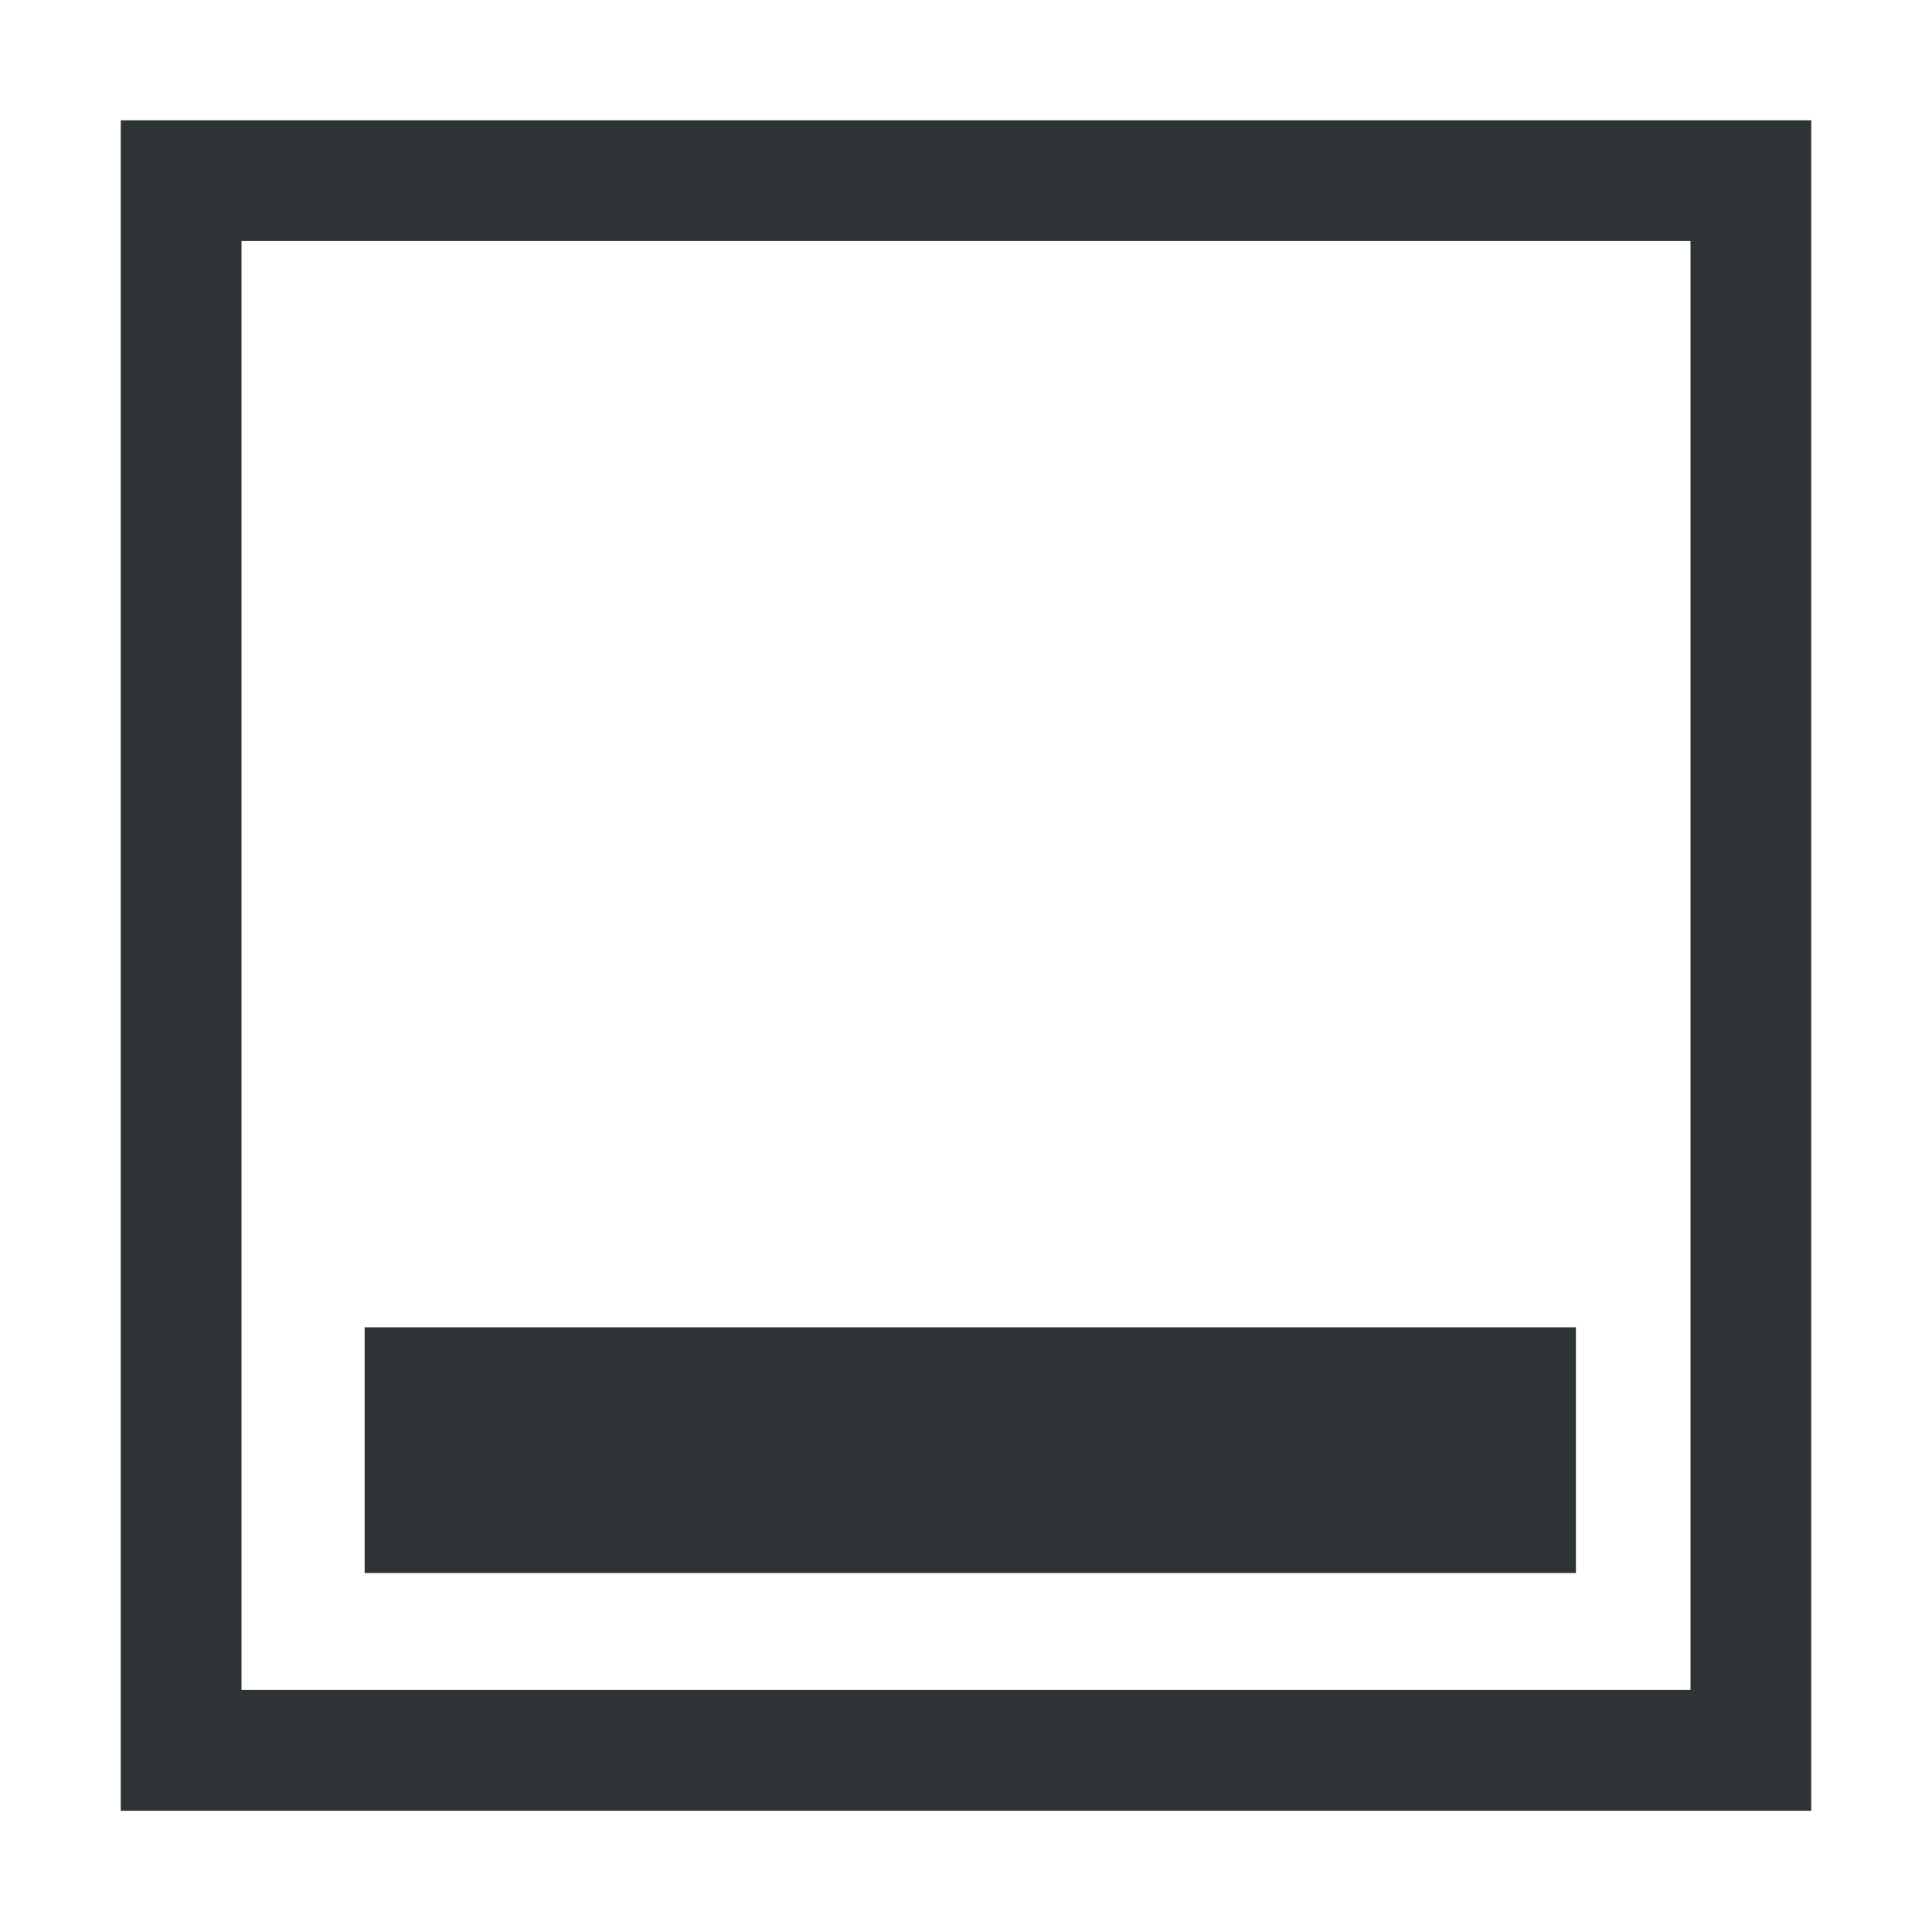
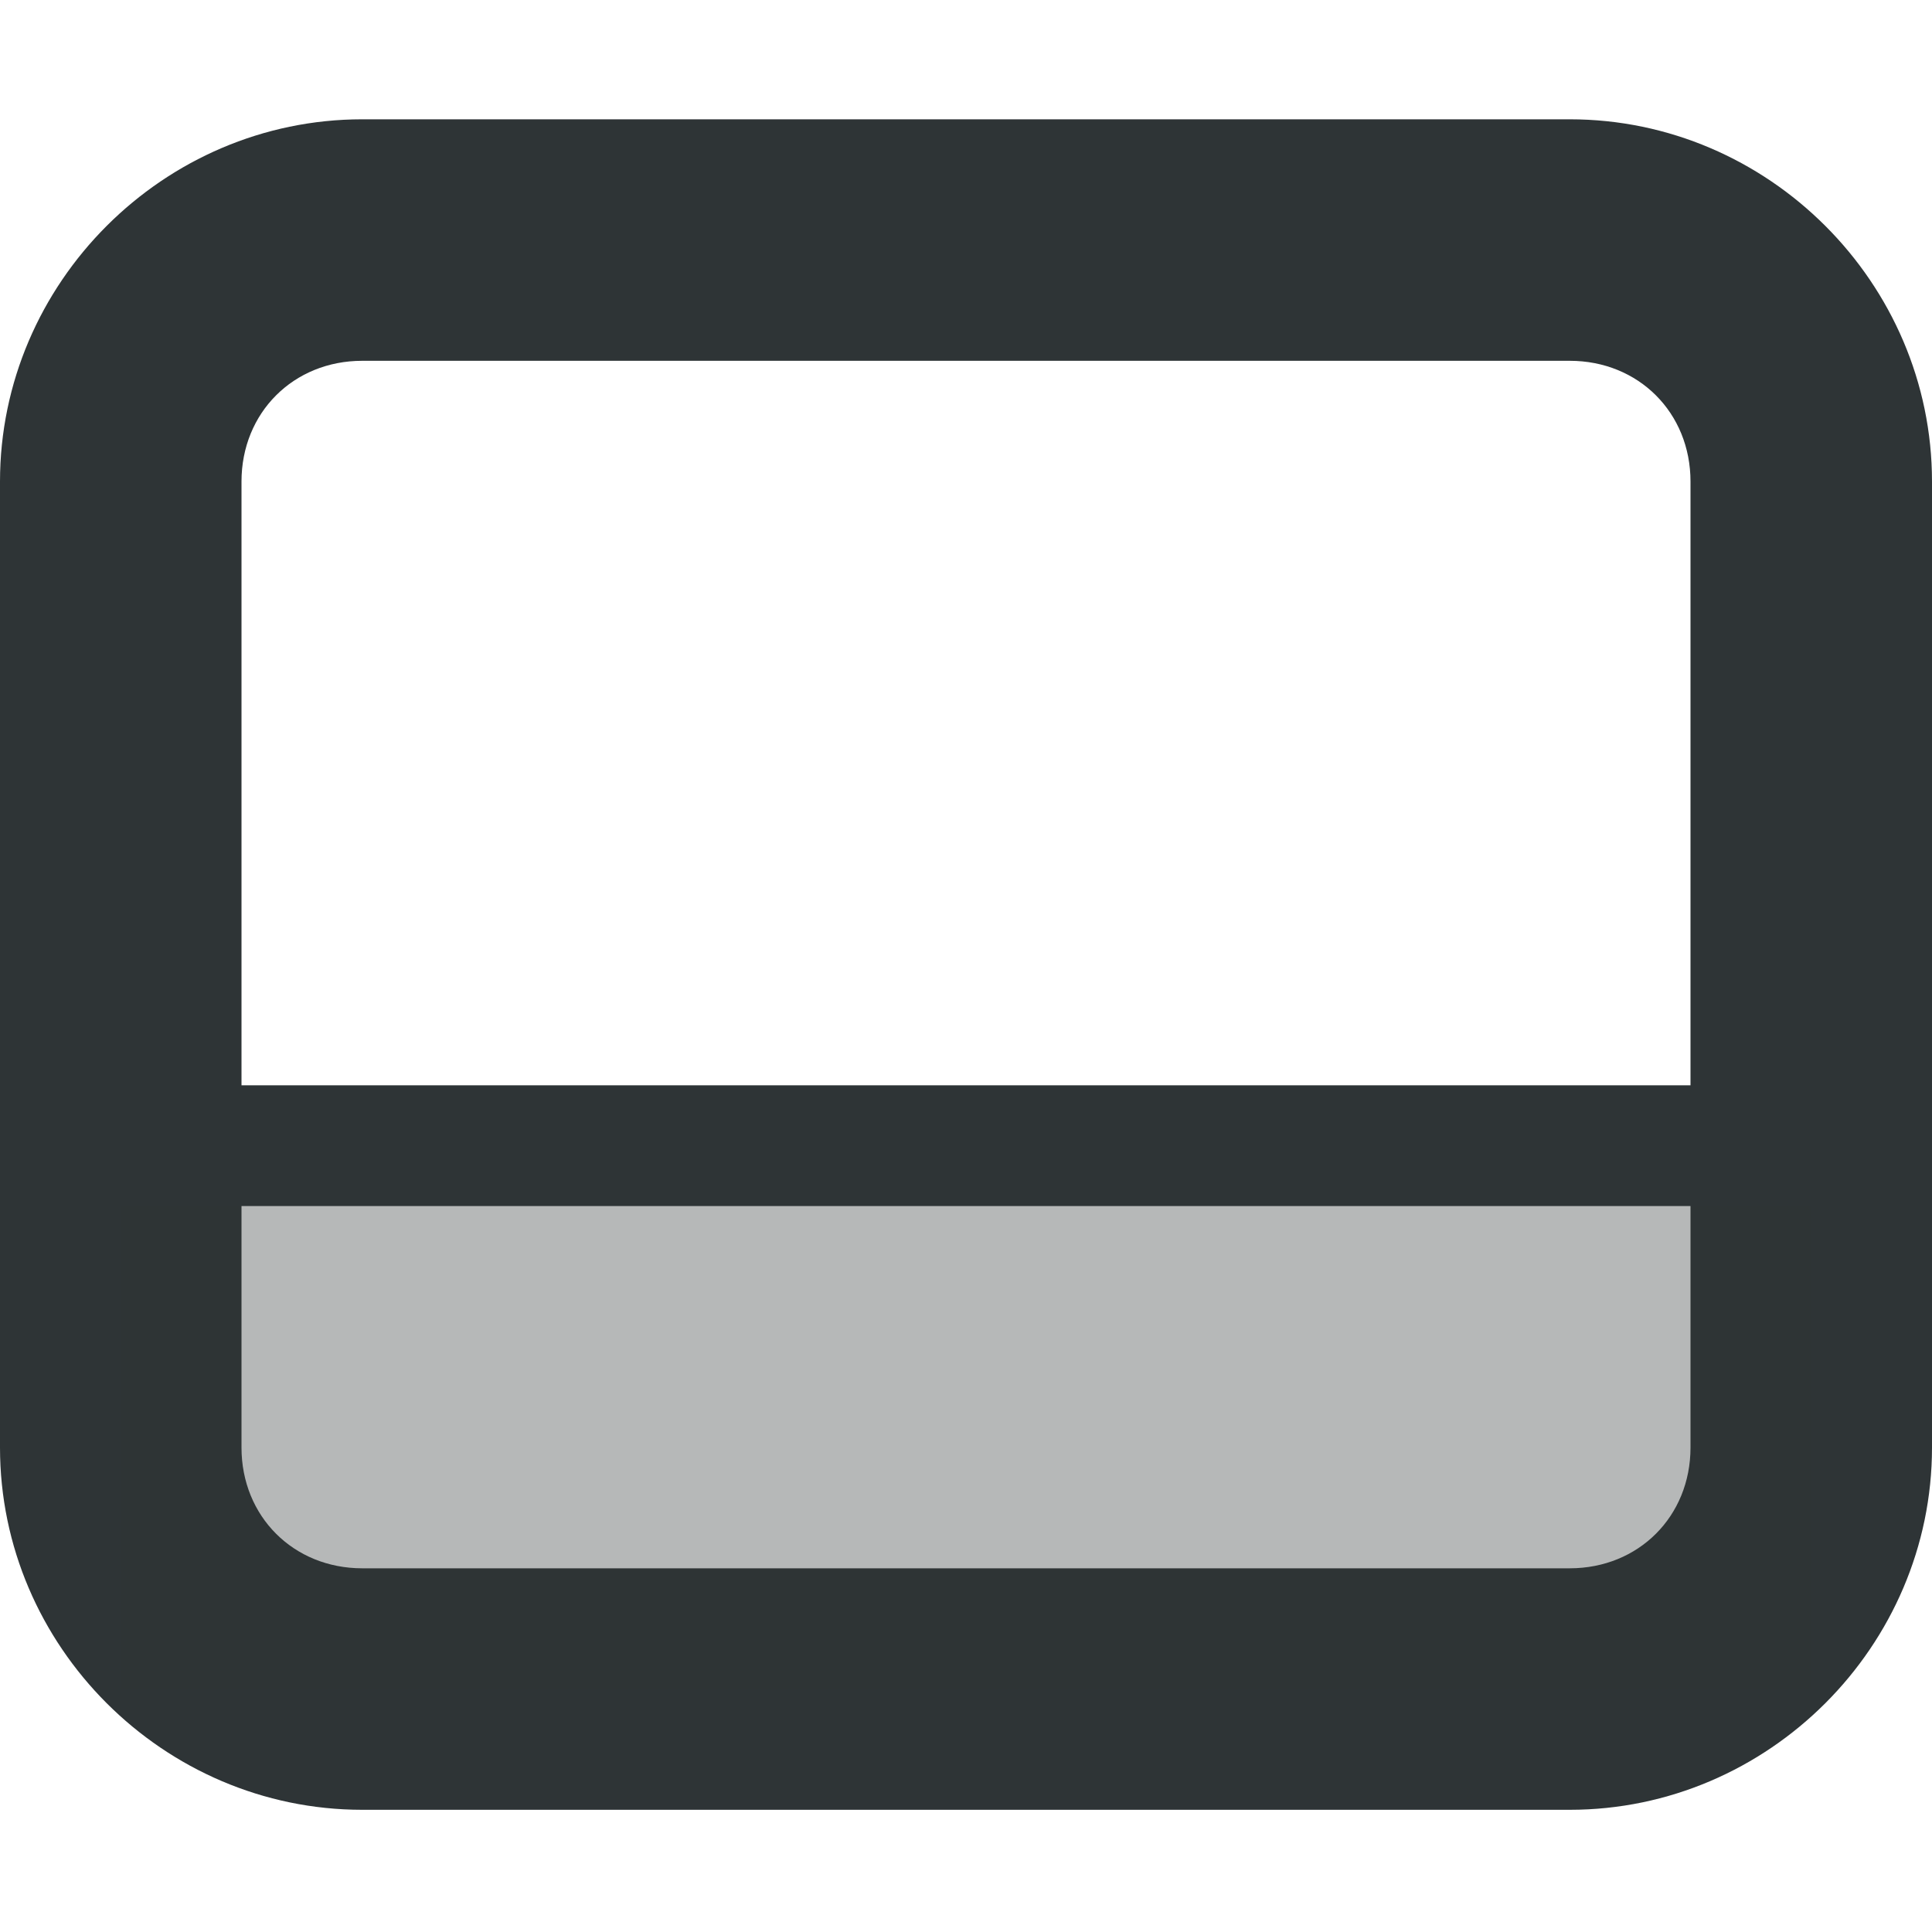
<svg xmlns="http://www.w3.org/2000/svg" height="16px" viewBox="0 0 16 16" width="16px">
  <filter id="a" height="100%" width="100%" x="0%" y="0%">
    <feColorMatrix in="SourceGraphic" type="matrix" values="0 0 0 0 1 0 0 0 0 1 0 0 0 0 1 0 0 0 1 0" />
  </filter>
  <mask id="b">
    <g filter="url(#a)">
      <path d="m 0 0 h 16 v 16 h -16 z" fill-opacity="0.3" />
    </g>
  </mask>
  <clipPath id="c">
-     <path d="m 0 0 h 1024 v 800 h -1024 z" />
+     <path d="m 0 0 h 800 v 800 h -800 z" />
  </clipPath>
  <mask id="d">
    <g filter="url(#a)">
-       <path d="m 0 0 h 16 v 16 h -16 z" fill-opacity="0.05" />
+       <path d="m 0 0 h 16 v 16 h -16 z" fill-opacity="0.35" />
    </g>
  </mask>
  <clipPath id="e">
-     <path d="m 0 0 h 1024 v 800 h -1024 z" />
+     <path d="m 0 0 h 800 v 800 h -800 z" />
  </clipPath>
  <mask id="f">
    <g filter="url(#a)">
-       <path d="m 0 0 h 16 v 16 h -16 z" fill-opacity="0.05" />
+       <path d="m 0 0 h 16 v 16 h -16 z" fill-opacity="0.35" />
    </g>
  </mask>
  <clipPath id="g">
-     <path d="m 0 0 h 1024 v 800 h -1024 z" />
+     <path d="m 0 0 h 800 v 800 h -800 z" />
  </clipPath>
  <mask id="h">
    <g filter="url(#a)">
-       <path d="m 0 0 h 16 v 16 h -16 z" fill-opacity="0.05" />
+       <path d="m 0 0 h 16 v 16 h -16 z" fill-opacity="0.35" />
    </g>
  </mask>
  <clipPath id="i">
-     <path d="m 0 0 h 1024 v 800 h -1024 z" />
+     <path d="m 0 0 h 800 v 800 h -800 z" />
  </clipPath>
  <mask id="j">
    <g filter="url(#a)">
-       <path d="m 0 0 h 16 v 16 h -16 z" fill-opacity="0.05" />
+       <path d="m 0 0 h 16 v 16 h -16 z" fill-opacity="0.35" />
    </g>
  </mask>
  <clipPath id="k">
-     <path d="m 0 0 h 1024 v 800 h -1024 z" />
+     <path d="m 0 0 h 800 v 800 h -800 z" />
  </clipPath>
-   <mask id="l">
-     <g filter="url(#a)">
-       <path d="m 0 0 h 16 v 16 h -16 z" fill-opacity="0.05" />
-     </g>
-   </mask>
-   <clipPath id="m">
-     <path d="m 0 0 h 1024 v 800 h -1024 z" />
-   </clipPath>
-   <mask id="n">
-     <g filter="url(#a)">
-       <path d="m 0 0 h 16 v 16 h -16 z" fill-opacity="0.05" />
-     </g>
-   </mask>
-   <clipPath id="o">
-     <path d="m 0 0 h 1024 v 800 h -1024 z" />
-   </clipPath>
-   <mask id="p">
-     <g filter="url(#a)">
-       <path d="m 0 0 h 16 v 16 h -16 z" fill-opacity="0.3" />
-     </g>
-   </mask>
-   <clipPath id="q">
-     <path d="m 0 0 h 1024 v 800 h -1024 z" />
-   </clipPath>
-   <mask id="r">
-     <g filter="url(#a)">
-       <path d="m 0 0 h 16 v 16 h -16 z" fill-opacity="0.5" />
-     </g>
-   </mask>
-   <clipPath id="s">
-     <path d="m 0 0 h 1024 v 800 h -1024 z" />
-   </clipPath>
-   <mask id="t">
-     <g filter="url(#a)">
-       <path d="m 0 0 h 16 v 16 h -16 z" fill-opacity="0.4" />
-     </g>
-   </mask>
-   <clipPath id="u">
-     <path d="m 0 0 h 1024 v 800 h -1024 z" />
-   </clipPath>
-   <mask id="v">
-     <g filter="url(#a)">
-       <path d="m 0 0 h 16 v 16 h -16 z" fill-opacity="0.4" />
-     </g>
-   </mask>
-   <clipPath id="w">
-     <path d="m 0 0 h 1024 v 800 h -1024 z" />
-   </clipPath>
-   <mask id="x">
-     <g filter="url(#a)">
-       <path d="m 0 0 h 16 v 16 h -16 z" fill-opacity="0.5" />
-     </g>
-   </mask>
-   <clipPath id="y">
-     <path d="m 0 0 h 1024 v 800 h -1024 z" />
-   </clipPath>
-   <mask id="z">
-     <g filter="url(#a)">
-       <path d="m 0 0 h 16 v 16 h -16 z" fill-opacity="0.5" />
-     </g>
-   </mask>
-   <clipPath id="A">
-     <path d="m 0 0 h 1024 v 800 h -1024 z" />
-   </clipPath>
-   <path d="m 15 0.996 v 14 h -14 v -14 z m -1 1 h -12 v 12 h 12 z m 0 0" fill="#2e3436" />
-   <path d="m 13.051 10.992 h -10.031 v 2.035 h 10.031 z m 0 0" fill="#2e3436" />
-   <g clip-path="url(#c)" mask="url(#b)" transform="matrix(1 0 0 1 -580 -664)">
-     <path d="m 562.461 212.059 h 10.449 c -1.184 0.492 -1.297 2.461 0 3 h -10.449 z m 0 0" fill="#2e3436" />
+   <g fill="#2e3436">
+     <path d="m 3 0.988 c -1.645 0 -3 1.355 -3 3 v 8 c 0 1.645 1.355 3 3 3 h 10 c 1.645 0 3 -1.355 3 -3 v -8 c 0 -1.645 -1.355 -3 -3 -3 z m 0 2 h 10 c 0.57 0 1 0.43 1 1 v 8 c 0 0.57 -0.43 1 -1 1 h -10 c -0.57 0 -1 -0.43 -1 -1 v -8 c 0 -0.57 0.43 -1 1 -1 z m 0 0" />
+     <path d="m 15 9.488 h -14 v 4.5 h 14 z m 0 0" fill-opacity="0.35" />
+     <path d="m 1 9.988 v -1 h 14 v 1 z m 0 0" />
  </g>
-   <g clip-path="url(#e)" mask="url(#d)" transform="matrix(1 0 0 1 -580 -664)">
-     <path d="m 16 632 h 1 v 1 h -1 z m 0 0" fill="#2e3436" fill-rule="evenodd" />
+   <g clip-path="url(#c)" mask="url(#b)" transform="matrix(1 0 0 1 -380 -340.0117)">
+     <path d="m 142.5 351 h 10.449 c -1.184 0.492 -1.297 2.457 0 3 h -10.449 z m 0 0" fill="#2e3436" />
  </g>
-   <g clip-path="url(#g)" mask="url(#f)" transform="matrix(1 0 0 1 -580 -664)">
-     <path d="m 17 631 h 1 v 1 h -1 z m 0 0" fill="#2e3436" fill-rule="evenodd" />
+   <g clip-path="url(#e)" mask="url(#d)" transform="matrix(1 0 0 1 -380 -340.0117)">
+     <path d="m 104 502 c 0 0.551 -0.449 1 -1 1 s -1 -0.449 -1 -1 s 0.449 -1 1 -1 s 1 0.449 1 1 z m 0 0" fill="#2e3436" />
  </g>
-   <g clip-path="url(#i)" mask="url(#h)" transform="matrix(1 0 0 1 -580 -664)">
-     <path d="m 18 634 h 1 v 1 h -1 z m 0 0" fill="#2e3436" fill-rule="evenodd" />
+   <g clip-path="url(#g)" mask="url(#f)" transform="matrix(1 0 0 1 -380 -340.0117)">
+     <path d="m 106 501 v 2 h 8 v -2 z m 0 0" fill="#2e3436" fill-rule="evenodd" />
  </g>
-   <g clip-path="url(#k)" mask="url(#j)" transform="matrix(1 0 0 1 -580 -664)">
-     <path d="m 16 634 h 1 v 1 h -1 z m 0 0" fill="#2e3436" fill-rule="evenodd" />
+   <g clip-path="url(#i)" mask="url(#h)" transform="matrix(1 0 0 1 -380 -340.0117)">
+     <path d="m 104 514 c 0 0.551 -0.449 1 -1 1 s -1 -0.449 -1 -1 s 0.449 -1 1 -1 s 1 0.449 1 1 z m 0 0" fill="#2e3436" />
  </g>
-   <g clip-path="url(#m)" mask="url(#l)" transform="matrix(1 0 0 1 -580 -664)">
-     <path d="m 17 635 h 1 v 1 h -1 z m 0 0" fill="#2e3436" fill-rule="evenodd" />
-   </g>
-   <g clip-path="url(#o)" mask="url(#n)" transform="matrix(1 0 0 1 -580 -664)">
-     <path d="m 19 635 h 1 v 1 h -1 z m 0 0" fill="#2e3436" fill-rule="evenodd" />
-   </g>
-   <g clip-path="url(#q)" mask="url(#p)" transform="matrix(1 0 0 1 -580 -664)">
-     <path d="m 136 660 v 7 h 7 v -7 z m 0 0" fill="#2e3436" />
-   </g>
-   <g clip-path="url(#s)" mask="url(#r)" transform="matrix(1 0 0 1 -580 -664)">
-     <path d="m 199 642 h 3 v 12 h -3 z m 0 0" fill="#2e3436" />
-   </g>
-   <g clip-path="url(#u)" mask="url(#t)" transform="matrix(1 0 0 1 -580 -664)">
-     <path d="m 209.5 144.16 c 0.277 0 0.5 0.223 0.5 0.5 v 1 c 0 0.277 -0.223 0.5 -0.5 0.5 s -0.5 -0.223 -0.5 -0.5 v -1 c 0 -0.277 0.223 -0.5 0.5 -0.5 z m 0 0" fill="#2e3436" />
-   </g>
-   <g clip-path="url(#w)" mask="url(#v)" transform="matrix(1 0 0 1 -580 -664)">
-     <path d="m 206.5 144.16 c 0.277 0 0.5 0.223 0.5 0.5 v 1 c 0 0.277 -0.223 0.5 -0.5 0.5 s -0.5 -0.223 -0.5 -0.5 v -1 c 0 -0.277 0.223 -0.5 0.5 -0.5 z m 0 0" fill="#2e3436" />
-   </g>
-   <g clip-path="url(#y)" mask="url(#x)" transform="matrix(1 0 0 1 -580 -664)">
-     <path d="m 229.5 143.16 c -0.547 0 -1 0.457 -1 1 c 0 0.547 0.453 1 1 1 s 1 -0.453 1 -1 c 0 -0.543 -0.453 -1 -1 -1 z m 0 0" fill="#2e3436" />
-   </g>
-   <g clip-path="url(#A)" mask="url(#z)" transform="matrix(1 0 0 1 -580 -664)">
-     <path d="m 226.453 143.16 c -0.52 0 -0.953 0.434 -0.953 0.953 v 0.094 c 0 0.52 0.434 0.953 0.953 0.953 h 0.094 c 0.52 0 0.953 -0.434 0.953 -0.953 v -0.094 c 0 -0.52 -0.434 -0.953 -0.953 -0.953 z m 0 0" fill="#2e3436" />
+   <g clip-path="url(#k)" mask="url(#j)" transform="matrix(1 0 0 1 -380 -340.0117)">
+     <path d="m 106 513 v 2 h 8 v -2 z m 0 0" fill="#2e3436" fill-rule="evenodd" />
  </g>
</svg>
